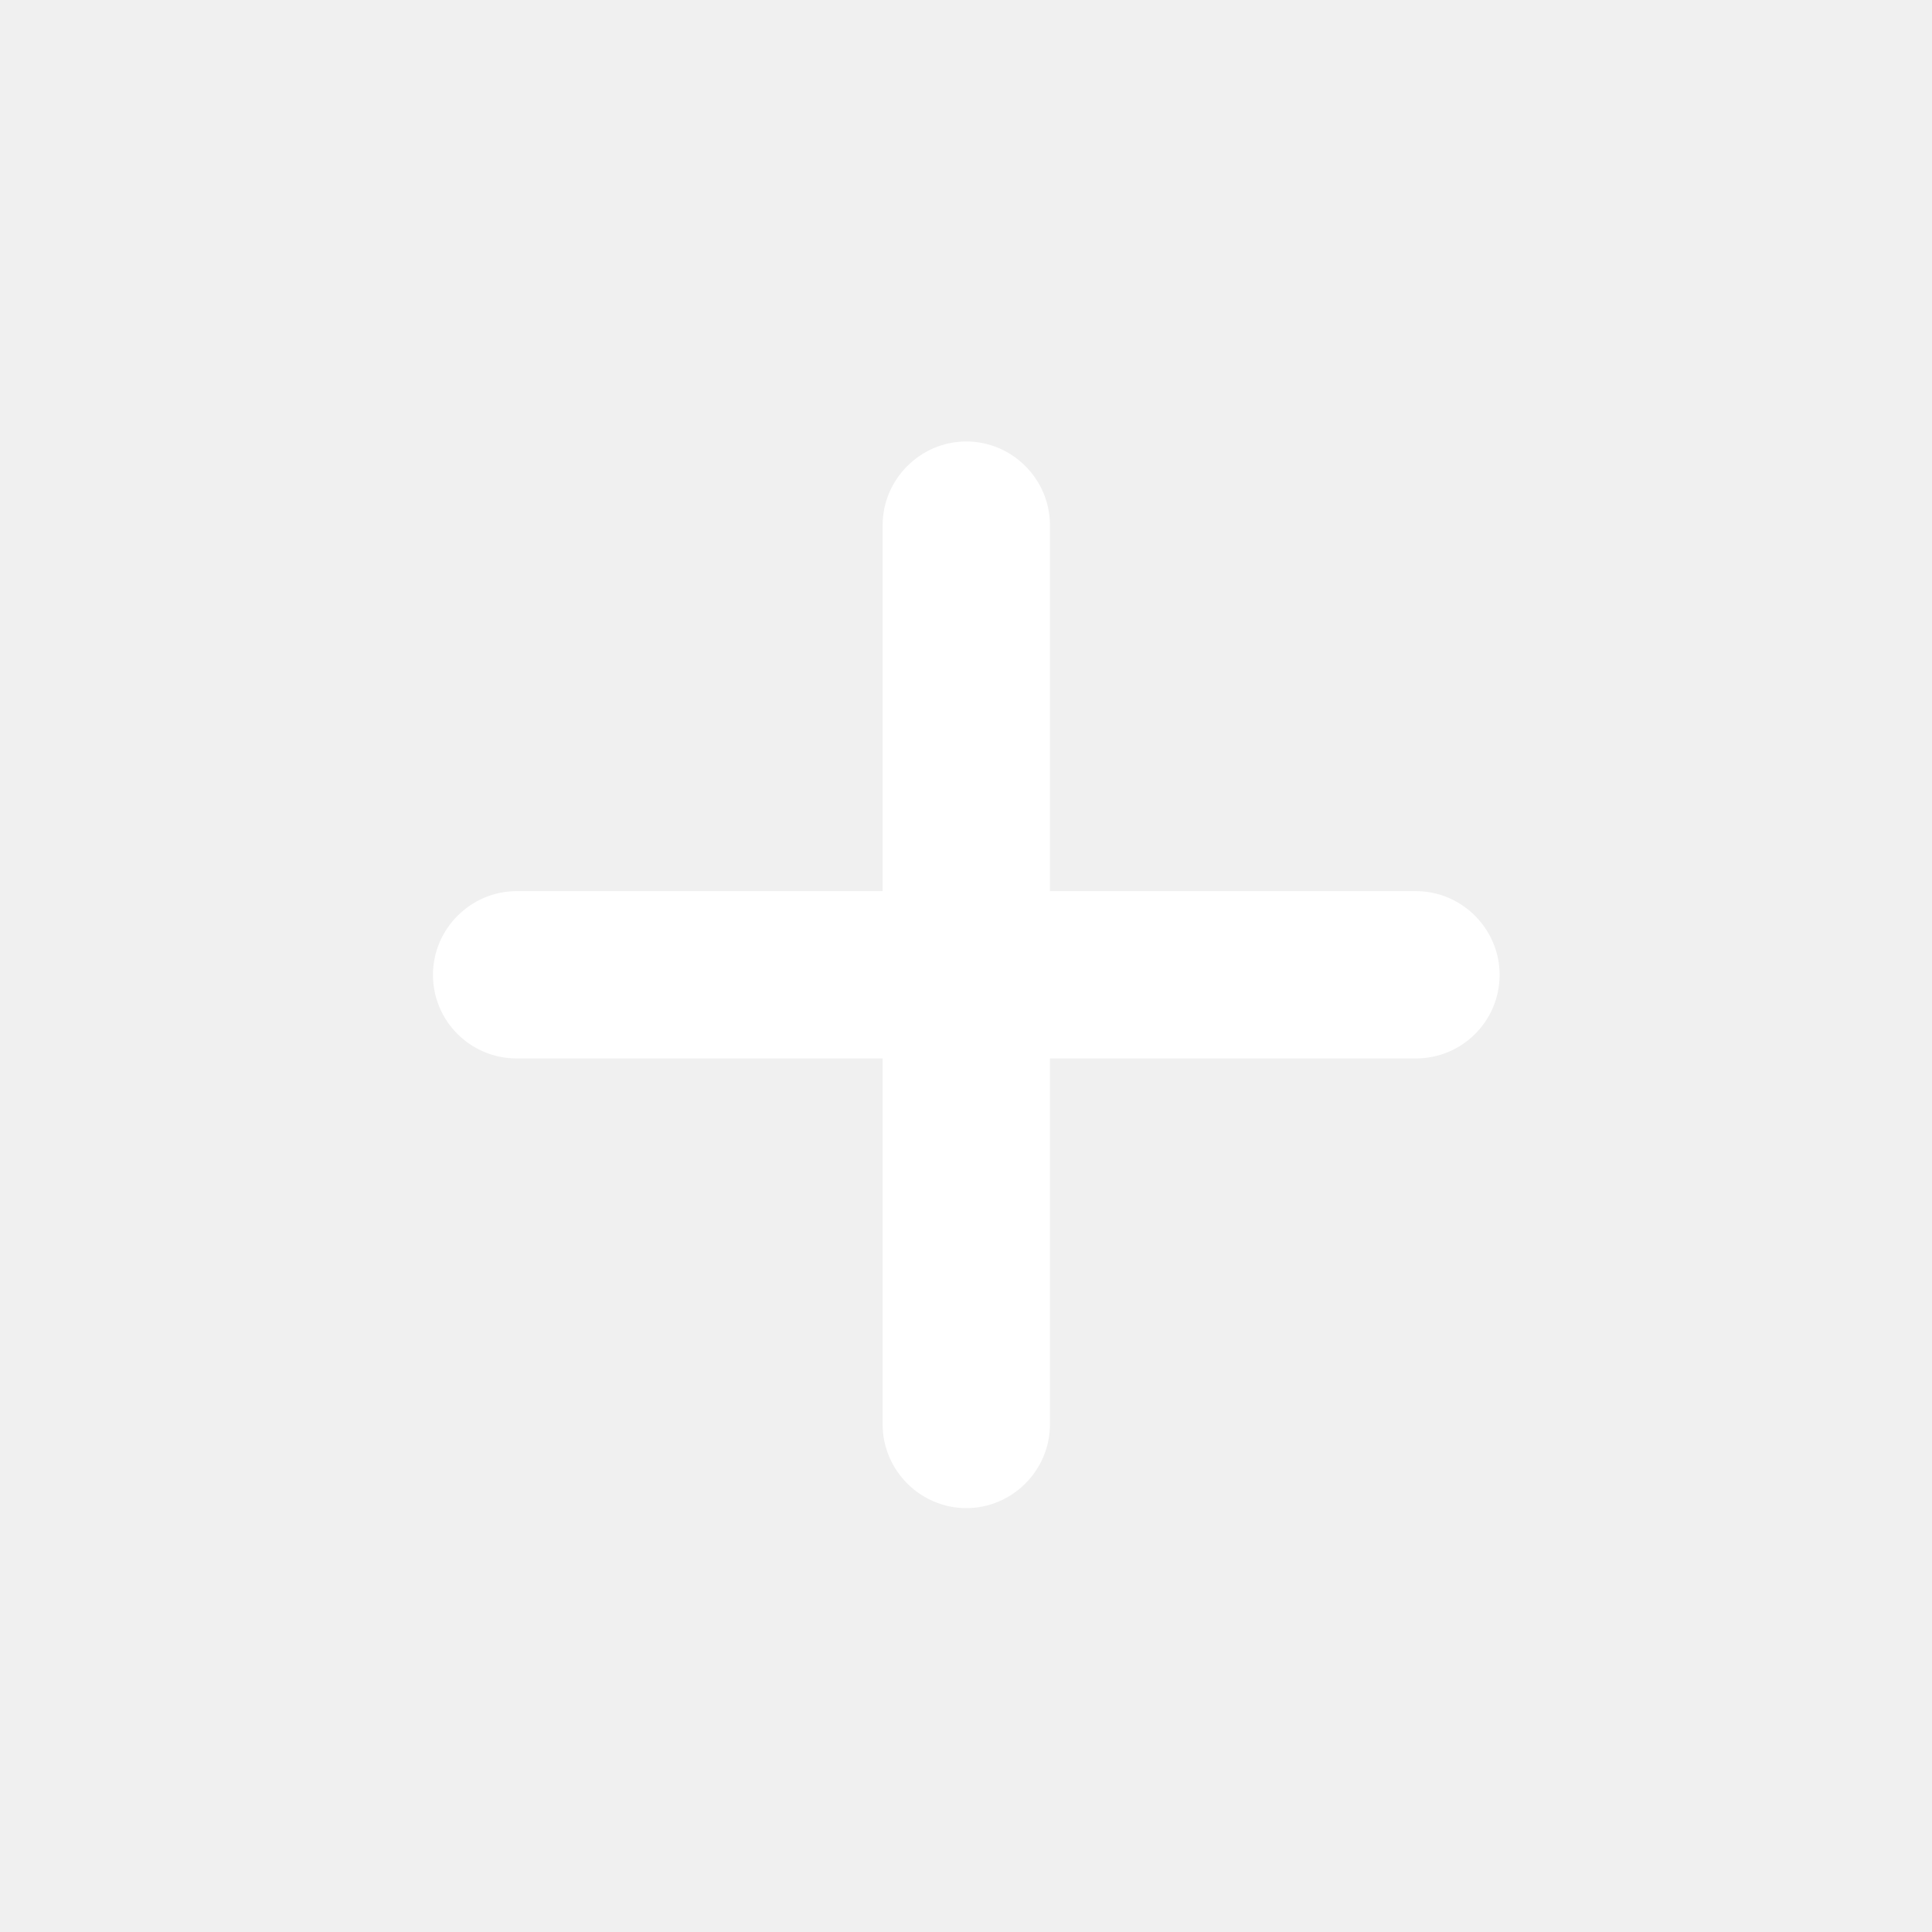
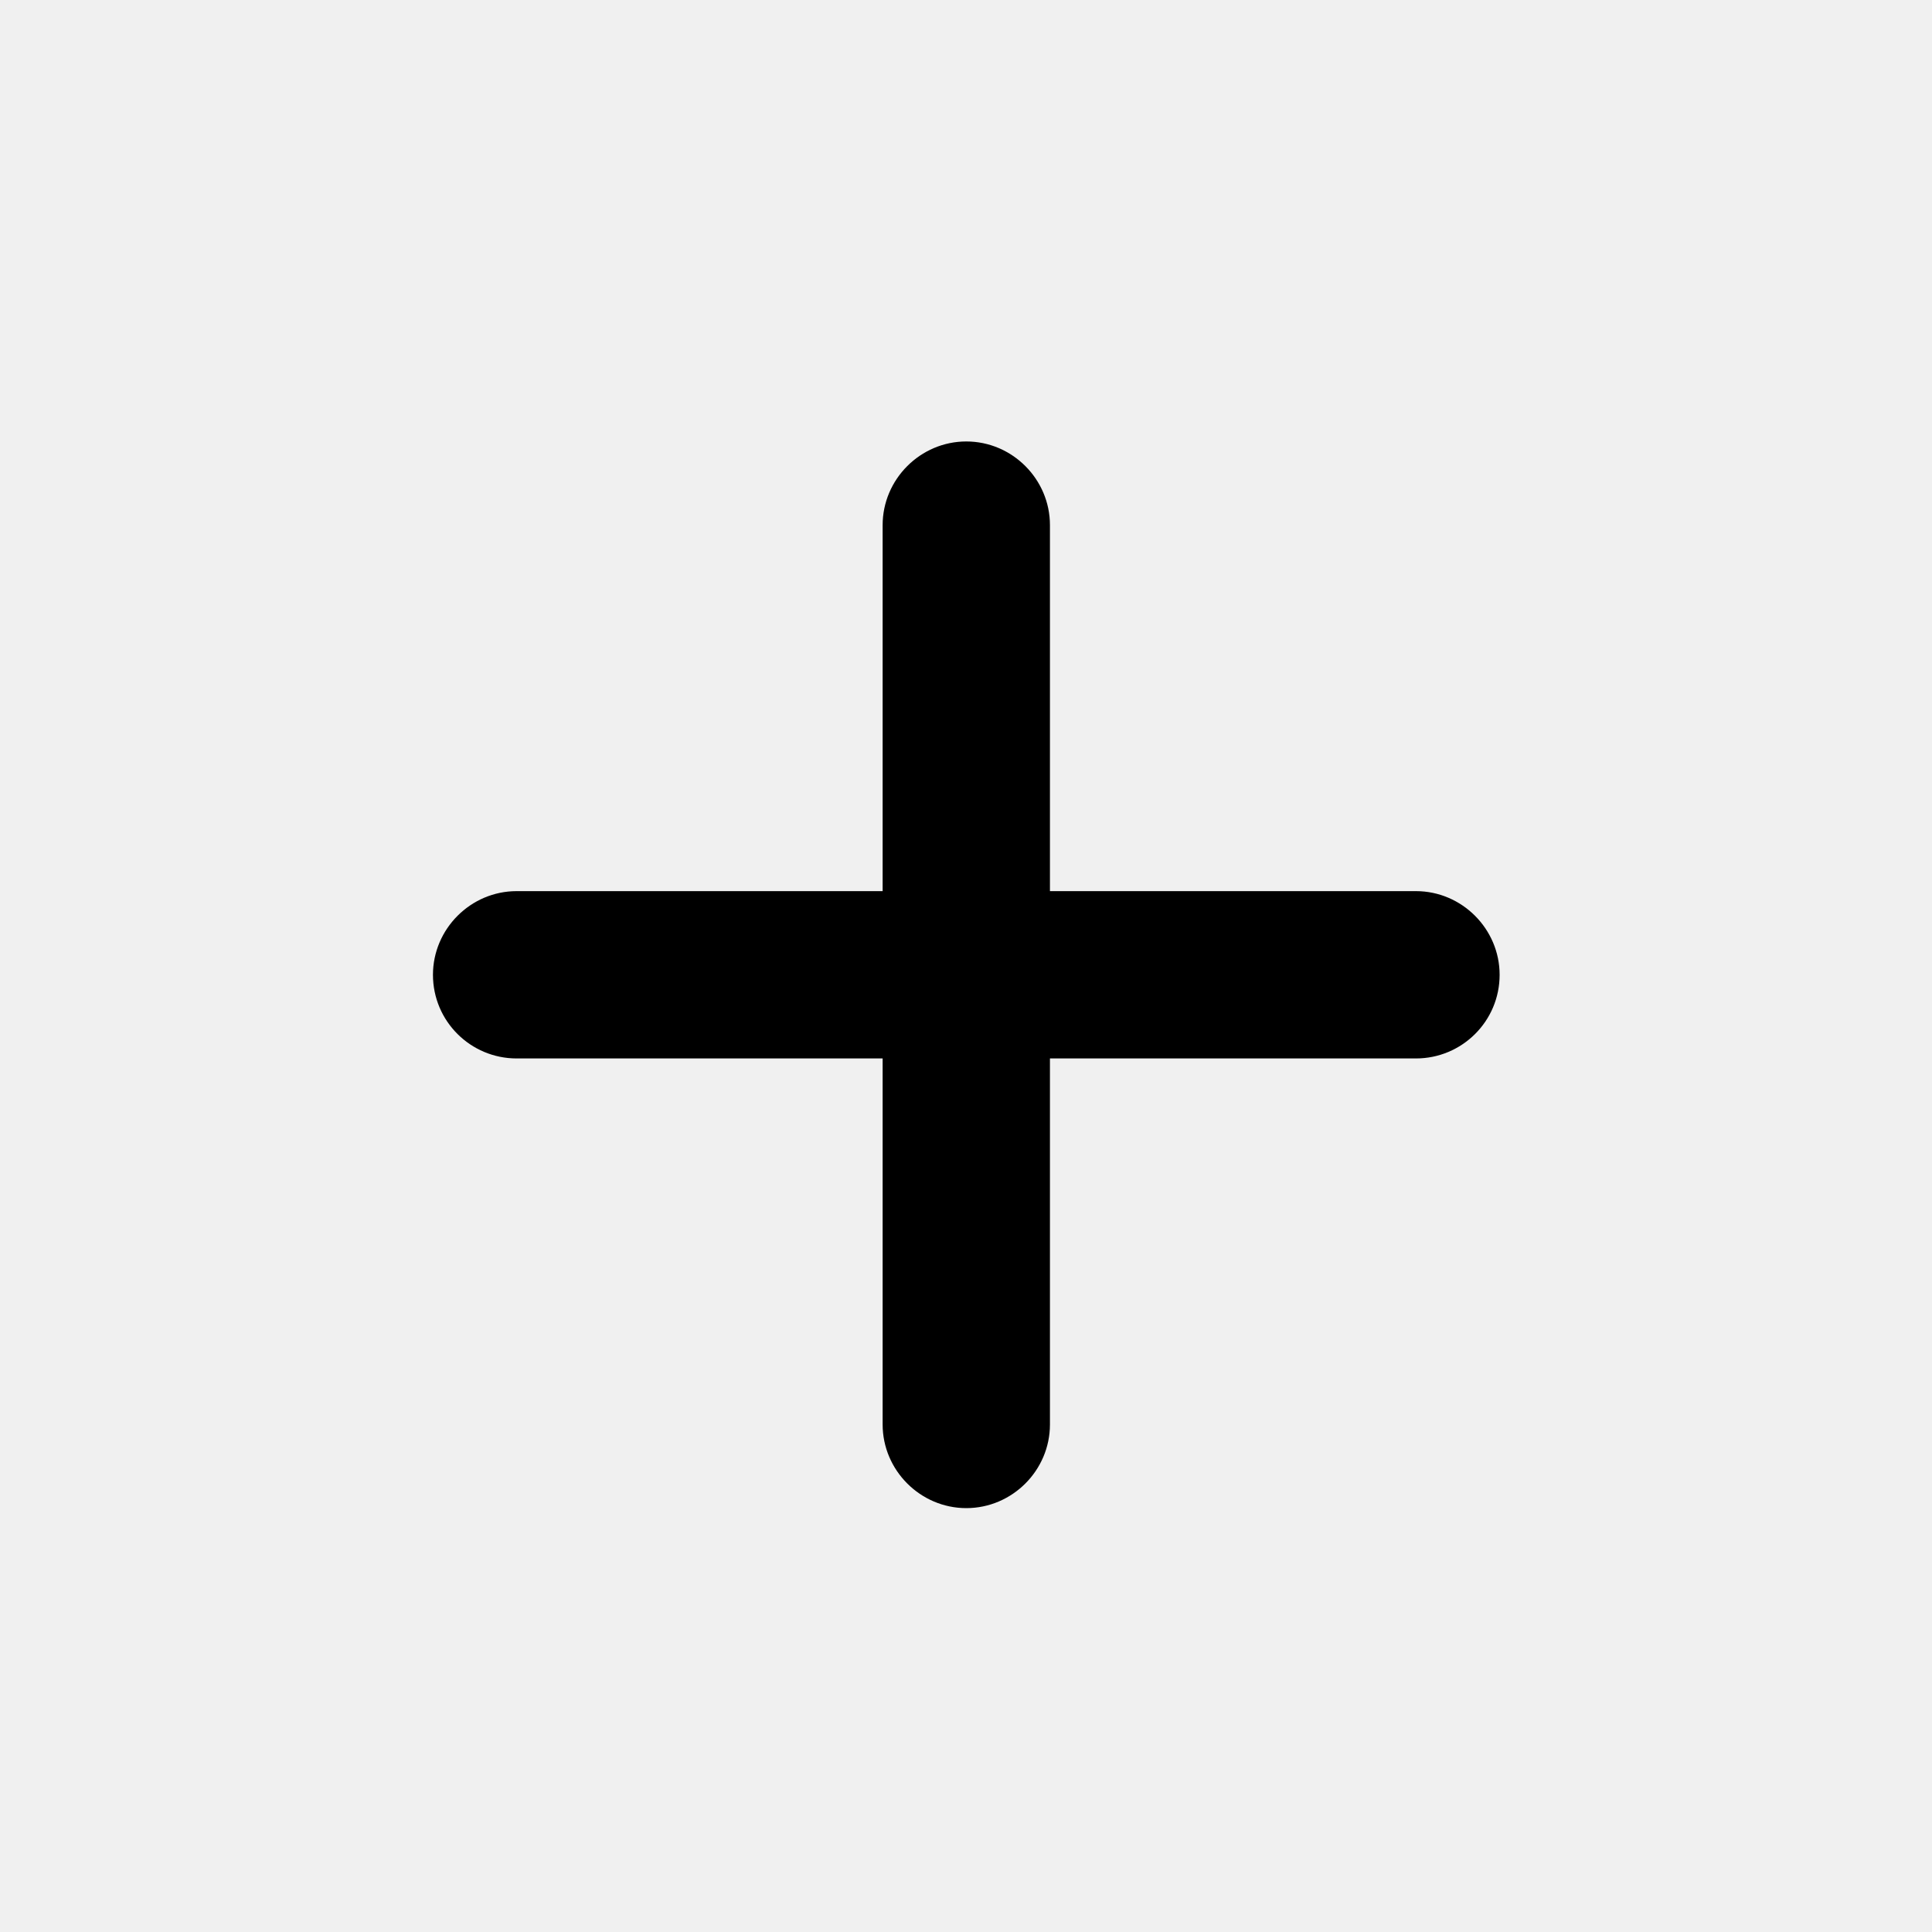
<svg xmlns="http://www.w3.org/2000/svg" width="20" height="20" viewBox="0 0 20 20" fill="none">
-   <path d="M10.003 15.612C10.479 15.612 10.869 15.221 10.869 14.746V10.957H14.658C15.133 10.957 15.524 10.573 15.524 10.091C15.524 9.616 15.133 9.225 14.658 9.225H10.869V5.436C10.869 4.961 10.479 4.57 10.003 4.57C9.528 4.57 9.137 4.961 9.137 5.436V9.225H5.348C4.873 9.225 4.482 9.616 4.482 10.091C4.482 10.573 4.873 10.957 5.348 10.957H9.137V14.746C9.137 15.221 9.528 15.612 10.003 15.612Z" fill="white" />
+   <path d="M10.003 15.612C10.479 15.612 10.869 15.221 10.869 14.746V10.957H14.658C15.133 10.957 15.524 10.573 15.524 10.091C15.524 9.616 15.133 9.225 14.658 9.225H10.869V5.436C10.869 4.961 10.479 4.57 10.003 4.57C9.528 4.57 9.137 4.961 9.137 5.436V9.225H5.348C4.873 9.225 4.482 9.616 4.482 10.091C4.482 10.573 4.873 10.957 5.348 10.957H9.137V14.746C9.137 15.221 9.528 15.612 10.003 15.612Z" fill="currentColor" />
</svg>
